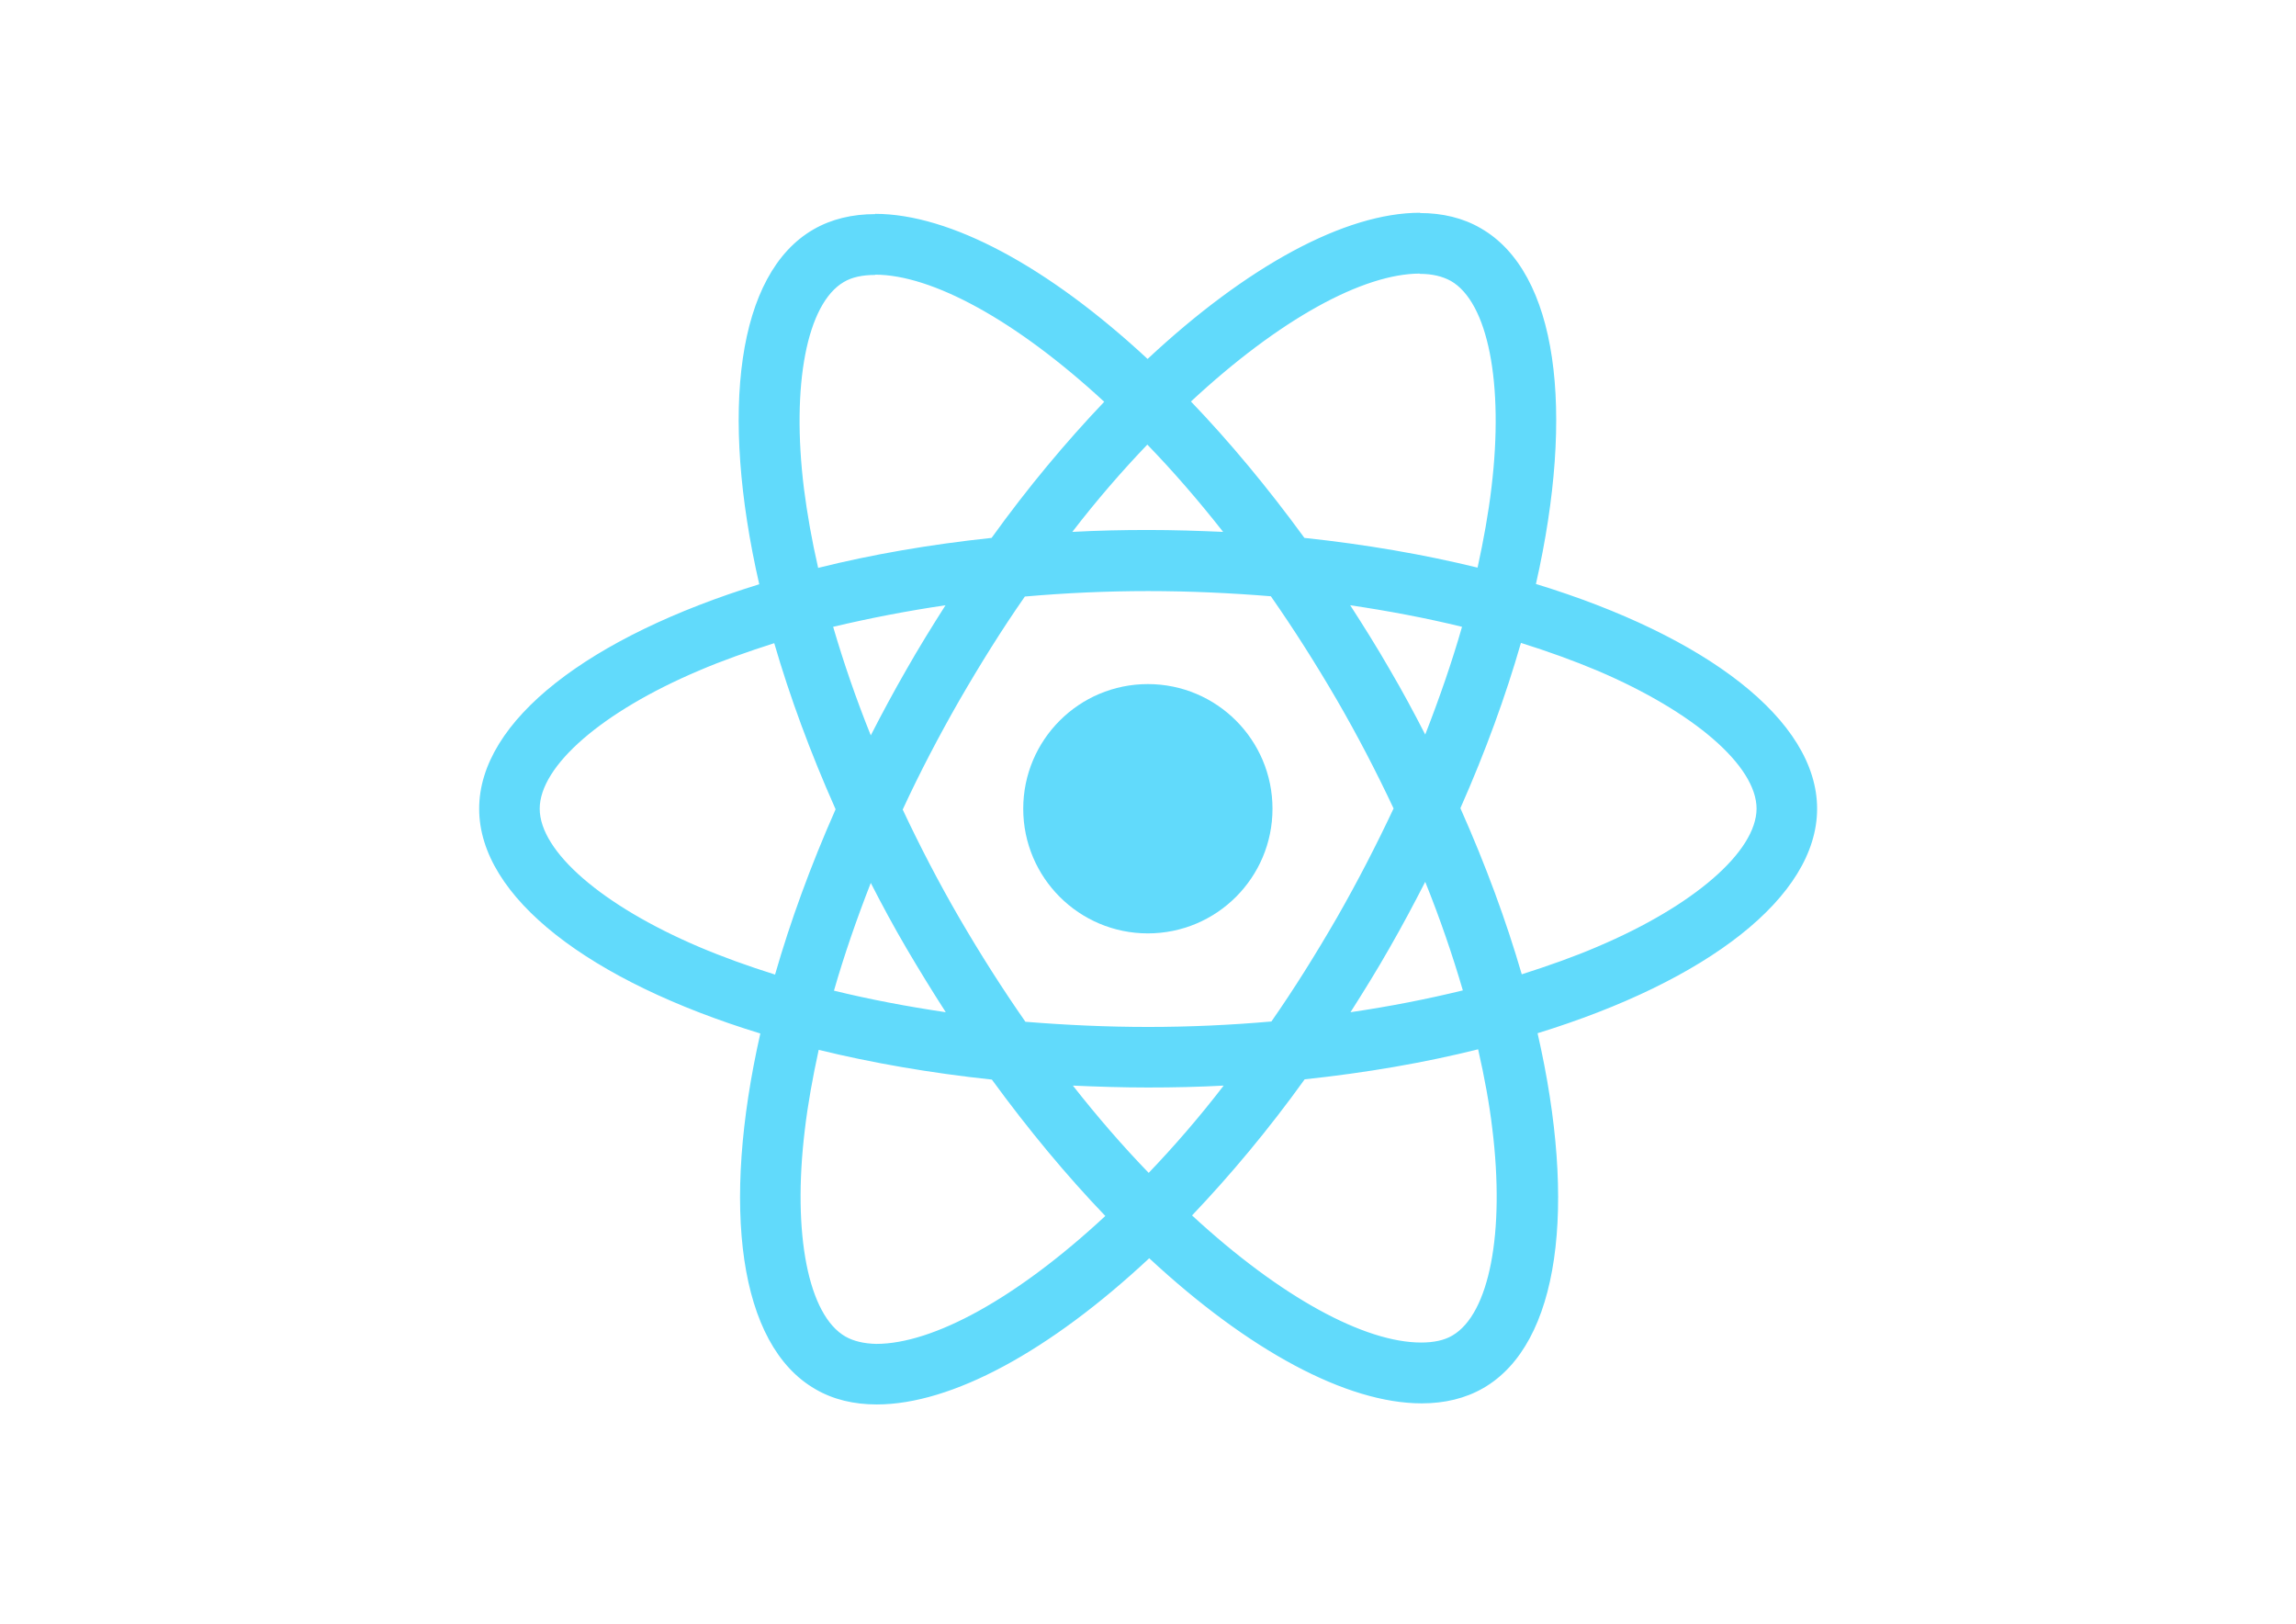
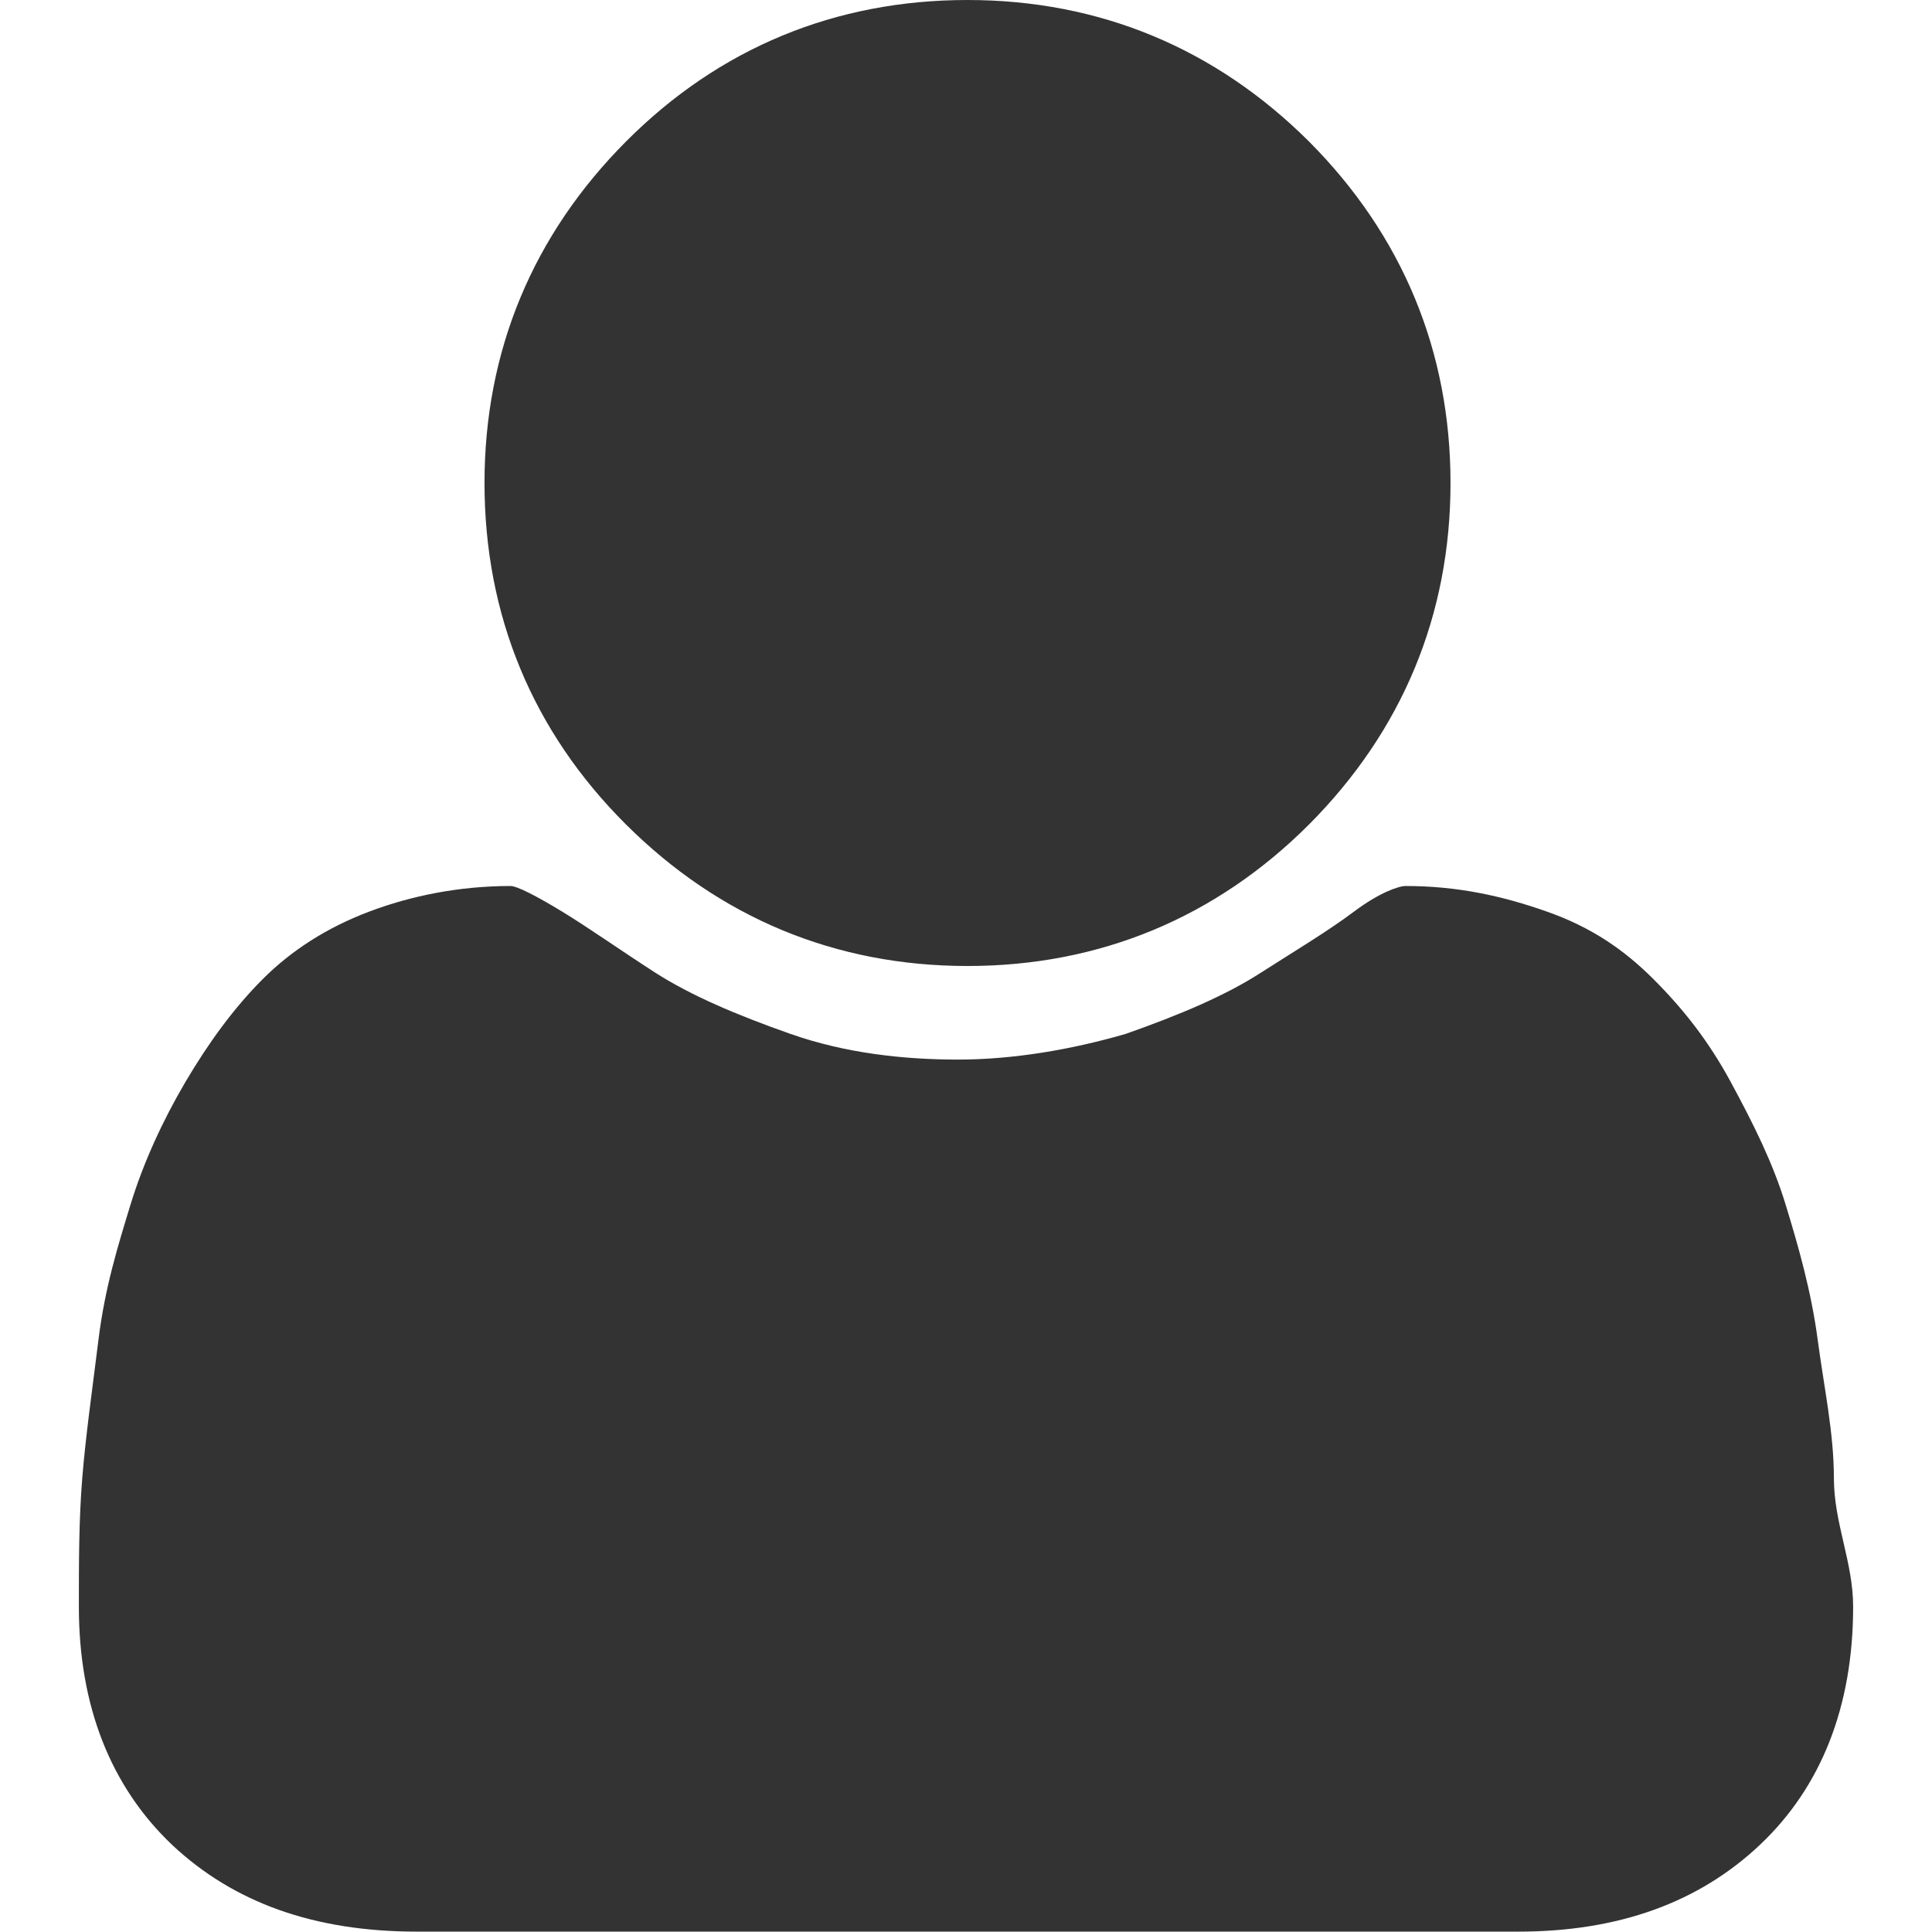
- <svg xmlns="http://www.w3.org/2000/svg" viewBox="0 0 841.9 595.3">
-   <g fill="#61DAFB">
-     <path d="M666.3 296.5c0-32.5-40.7-63.3-103.1-82.4 14.4-63.6 8-114.2-20.2-130.4-6.5-3.8-14.1-5.6-22.4-5.6v22.3c4.6 0 8.3.9 11.4 2.6 13.6 7.8 19.5 37.5 14.9 75.7-1.1 9.4-2.9 19.3-5.1 29.4-19.6-4.8-41-8.5-63.5-10.9-13.5-18.5-27.5-35.3-41.6-50 32.6-30.3 63.2-46.9 84-46.9V78c-27.5 0-63.5 19.6-99.9 53.6-36.4-33.8-72.4-53.2-99.9-53.2v22.3c20.7 0 51.4 16.5 84 46.6-14 14.7-28 31.4-41.3 49.9-22.6 2.4-44 6.1-63.6 11-2.3-10-4-19.7-5.2-29-4.7-38.2 1.1-67.9 14.6-75.8 3-1.8 6.9-2.6 11.5-2.6V78.5c-8.4 0-16 1.8-22.6 5.6-28.1 16.2-34.4 66.7-19.9 130.1-62.2 19.2-102.7 49.9-102.7 82.3 0 32.5 40.7 63.3 103.1 82.4-14.4 63.6-8 114.2 20.2 130.4 6.5 3.8 14.1 5.6 22.5 5.6 27.5 0 63.5-19.6 99.9-53.6 36.4 33.8 72.4 53.2 99.9 53.2 8.4 0 16-1.8 22.6-5.6 28.1-16.2 34.4-66.7 19.9-130.1 62-19.1 102.5-49.9 102.5-82.3zm-130.2-66.7c-3.7 12.9-8.3 26.2-13.5 39.5-4.1-8-8.4-16-13.1-24-4.6-8-9.5-15.8-14.4-23.4 14.2 2.1 27.9 4.7 41 7.9zm-45.8 106.5c-7.8 13.5-15.8 26.3-24.1 38.2-14.9 1.3-30 2-45.2 2-15.1 0-30.2-.7-45-1.9-8.3-11.9-16.4-24.6-24.2-38-7.6-13.1-14.5-26.4-20.8-39.8 6.2-13.4 13.2-26.8 20.7-39.9 7.8-13.5 15.8-26.3 24.1-38.2 14.9-1.3 30-2 45.2-2 15.1 0 30.2.7 45 1.9 8.3 11.9 16.4 24.6 24.2 38 7.6 13.1 14.5 26.4 20.8 39.8-6.3 13.4-13.2 26.8-20.7 39.9zm32.3-13c5.4 13.4 10 26.8 13.8 39.8-13.1 3.2-26.9 5.9-41.2 8 4.9-7.7 9.8-15.6 14.4-23.7 4.6-8 8.9-16.1 13-24.1zM421.2 430c-9.3-9.6-18.6-20.3-27.8-32 9 .4 18.2.7 27.5.7 9.4 0 18.7-.2 27.8-.7-9 11.7-18.3 22.4-27.5 32zm-74.4-58.9c-14.2-2.1-27.9-4.7-41-7.9 3.7-12.9 8.3-26.2 13.5-39.5 4.1 8 8.4 16 13.1 24 4.7 8 9.5 15.8 14.4 23.4zM420.7 163c9.3 9.6 18.6 20.3 27.8 32-9-.4-18.2-.7-27.5-.7-9.4 0-18.7.2-27.8.7 9-11.7 18.3-22.4 27.5-32zm-74 58.9c-4.9 7.7-9.8 15.6-14.4 23.7-4.6 8-8.9 16-13 24-5.4-13.4-10-26.8-13.8-39.8 13.1-3.1 26.9-5.8 41.2-7.9zm-90.5 125.2c-35.4-15.1-58.3-34.9-58.3-50.6 0-15.7 22.9-35.6 58.3-50.6 8.6-3.7 18-7 27.7-10.1 5.7 19.6 13.2 40 22.5 60.9-9.2 20.8-16.6 41.1-22.2 60.6-9.9-3.1-19.3-6.5-28-10.2zM310 490c-13.6-7.8-19.5-37.5-14.9-75.7 1.1-9.4 2.9-19.3 5.1-29.4 19.6 4.8 41 8.5 63.5 10.9 13.5 18.5 27.5 35.3 41.6 50-32.6 30.3-63.2 46.9-84 46.9-4.5-.1-8.3-1-11.3-2.7zm237.2-76.2c4.7 38.2-1.1 67.9-14.6 75.8-3 1.8-6.9 2.6-11.5 2.6-20.7 0-51.4-16.5-84-46.6 14-14.7 28-31.4 41.3-49.9 22.6-2.4 44-6.1 63.6-11 2.3 10.1 4.1 19.8 5.2 29.1zm38.5-66.7c-8.6 3.7-18 7-27.7 10.1-5.7-19.6-13.2-40-22.5-60.9 9.2-20.8 16.6-41.1 22.2-60.6 9.9 3.1 19.3 6.5 28.1 10.2 35.4 15.1 58.3 34.9 58.3 50.6-.1 15.7-23 35.6-58.4 50.6zM320.8 78.4z" />
-     <circle cx="420.9" cy="296.5" r="45.7" />
-     <path d="M520.5 78.1z" />
+ <svg xmlns="http://www.w3.org/2000/svg" version="1.1" id="Layer_1" x="0px" y="0px" viewBox="0 0 512 512" style="enable-background:new 0 0 512 512;" xml:space="preserve">
+   <style type="text/css">
+ 	.st0{fill:#333333;}
+ </style>
+   <g id="XMLID_2_">
+     <path id="XMLID_6_" class="st0" d="M491.1,425.8c0,26.5-8.5,47.8-24.7,63.1s-37.5,23-64,23H110.5c-27.3,0-48.6-7.7-64.9-23   c-16.2-15.4-24.7-36.7-24.7-63.1c0-11.9,0-23,0.9-34.1c0.9-11.1,2.6-23,4.3-36.7s5.1-24.7,8.5-35.8c3.4-11.1,8.5-22.2,14.5-32.4   c6-10.2,12.8-19.6,20.5-27.3c7.7-7.7,17.1-13.7,28.2-17.9s23.9-6.8,37.5-6.8c1.7,0,6.8,2.6,13.7,6.8s15.4,10.2,24.7,16.2   c9.4,6,21.3,11.1,35.8,16.2c14.5,5.1,29.9,6.8,44.4,6.8c14.5,0,29.9-2.6,44.4-6.8c14.5-5.1,26.5-10.2,35.8-16.2   c9.4-6,17.9-11.1,24.7-16.2c6.8-5.1,11.9-6.8,13.7-6.8c13.7,0,25.6,2.6,37.5,6.8s20.5,10.2,28.2,17.9c7.7,7.7,14.5,16.2,20.5,27.3   c6,11.1,11.1,21.3,14.5,32.4c3.4,11.1,6.8,23,8.5,35.8c1.7,12.8,4.3,24.7,4.3,36.7S491.1,413.9,491.1,425.8z M384.4,128   c0,35-12.8,65.7-37.5,90.5c-24.7,24.7-55.5,37.5-90.5,37.5s-65.7-12.8-90.5-37.5S128.4,163,128.4,128s12.8-65.7,37.5-90.5   S221.4,0,256.4,0s65.7,12.8,90.5,37.5C371.6,62.3,384.4,93,384.4,128z" />
  </g>
</svg>
